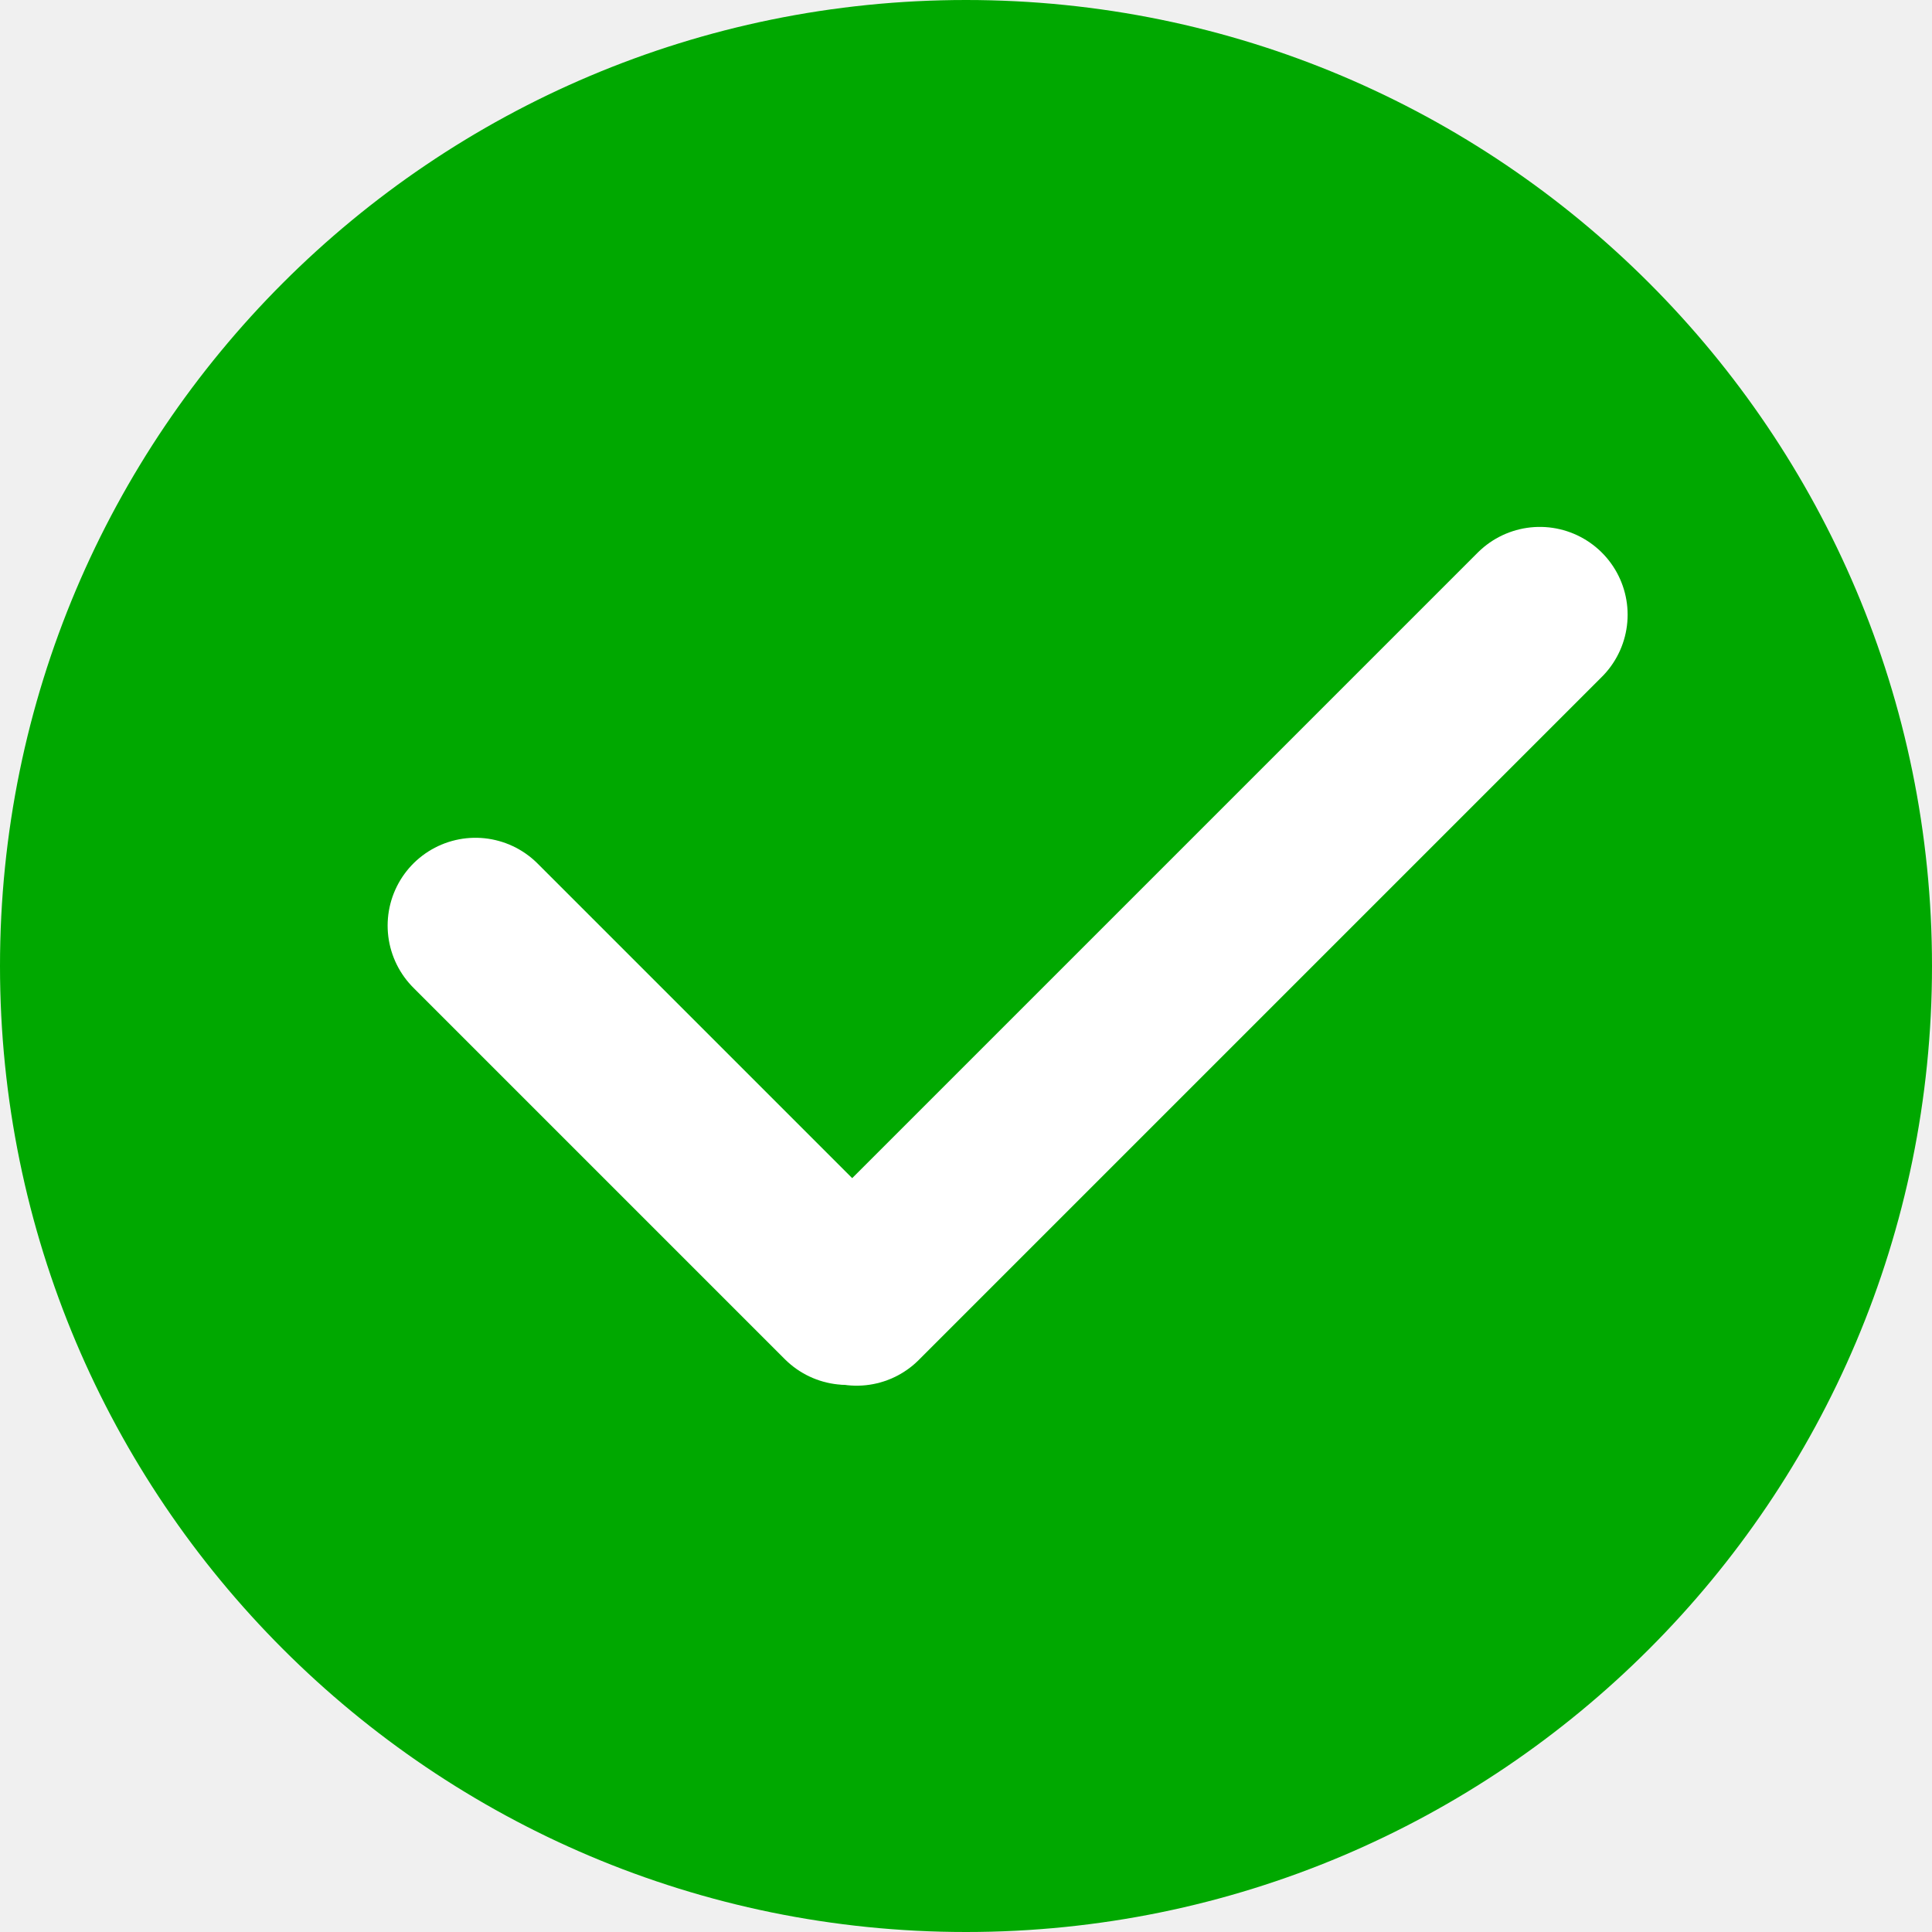
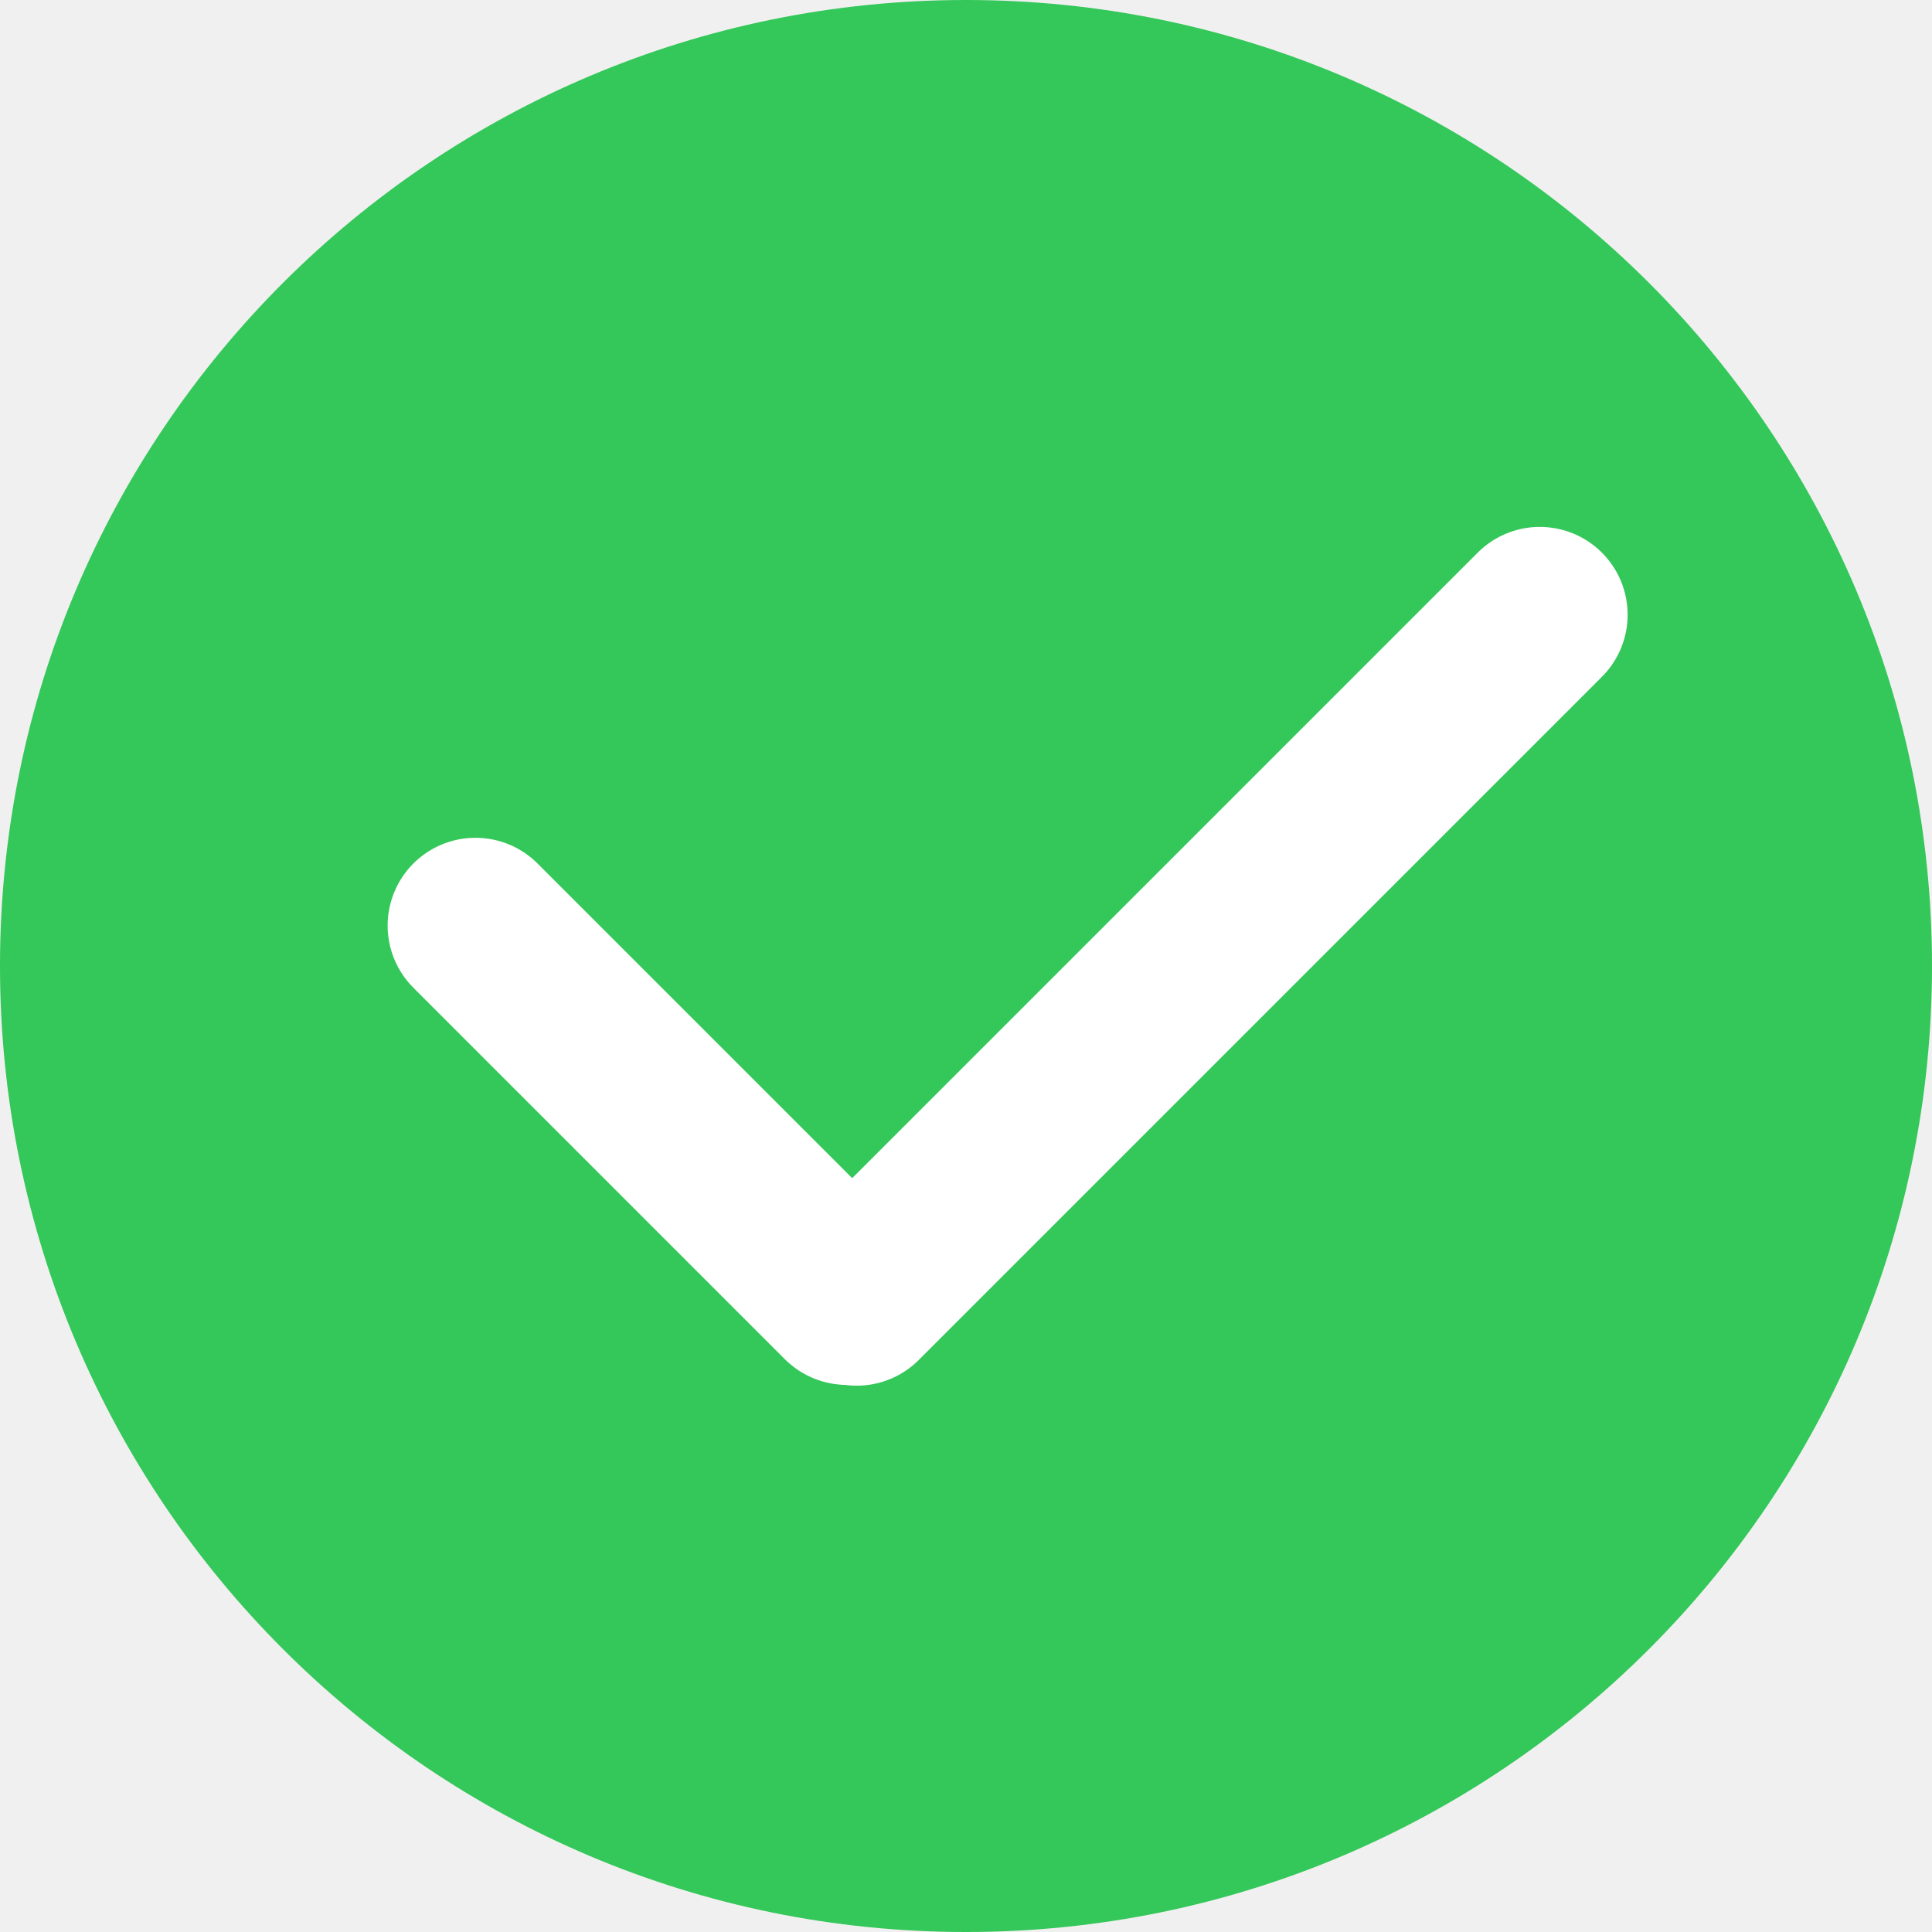
<svg xmlns="http://www.w3.org/2000/svg" width="22" height="22" viewBox="0 0 22 22" fill="none">
-   <circle cx="11" cy="11" r="10.5" fill="#00A800" stroke="#00A800" />
+   <circle cx="11" cy="11" r="10.5" fill="#34C759" stroke="#34C759" />
  <line x1="5.414" y1="10.54" x2="9.644" y2="14.77" stroke="white" stroke-width="2" stroke-linecap="round" />
  <line x1="9.755" y1="14.779" x2="17.534" y2="7" stroke="white" stroke-width="2" stroke-linecap="round" />
</svg>
